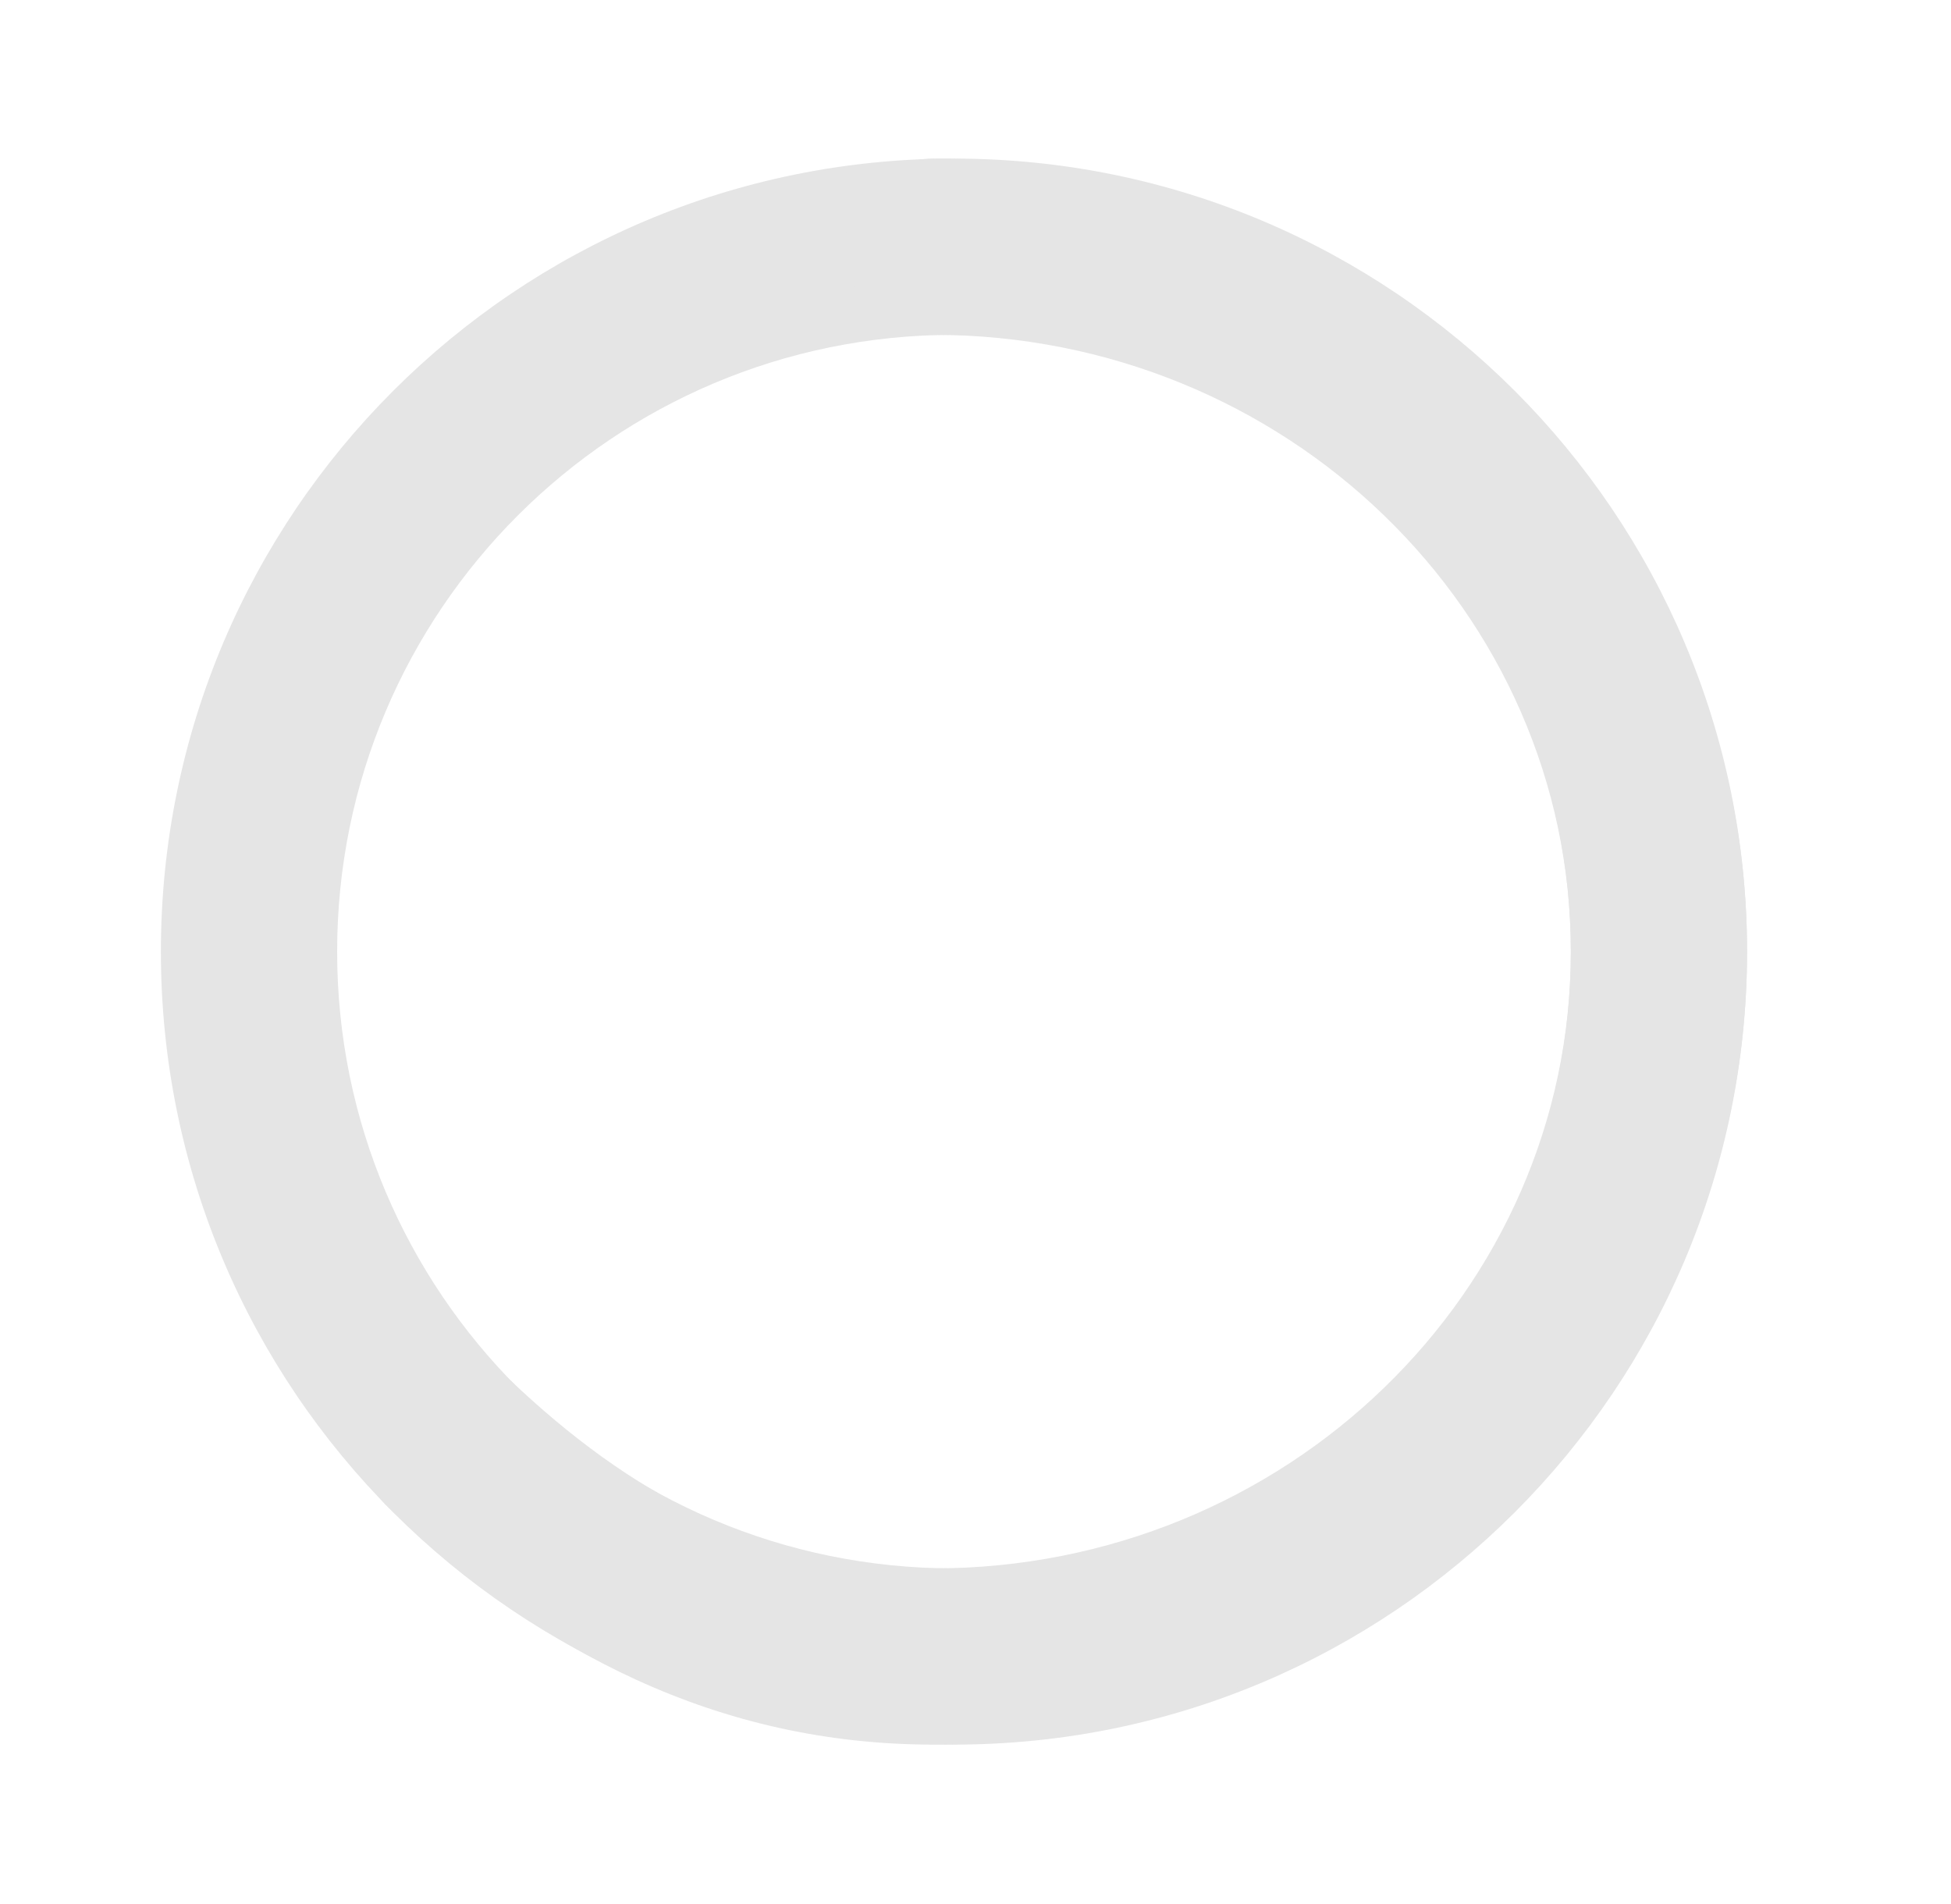
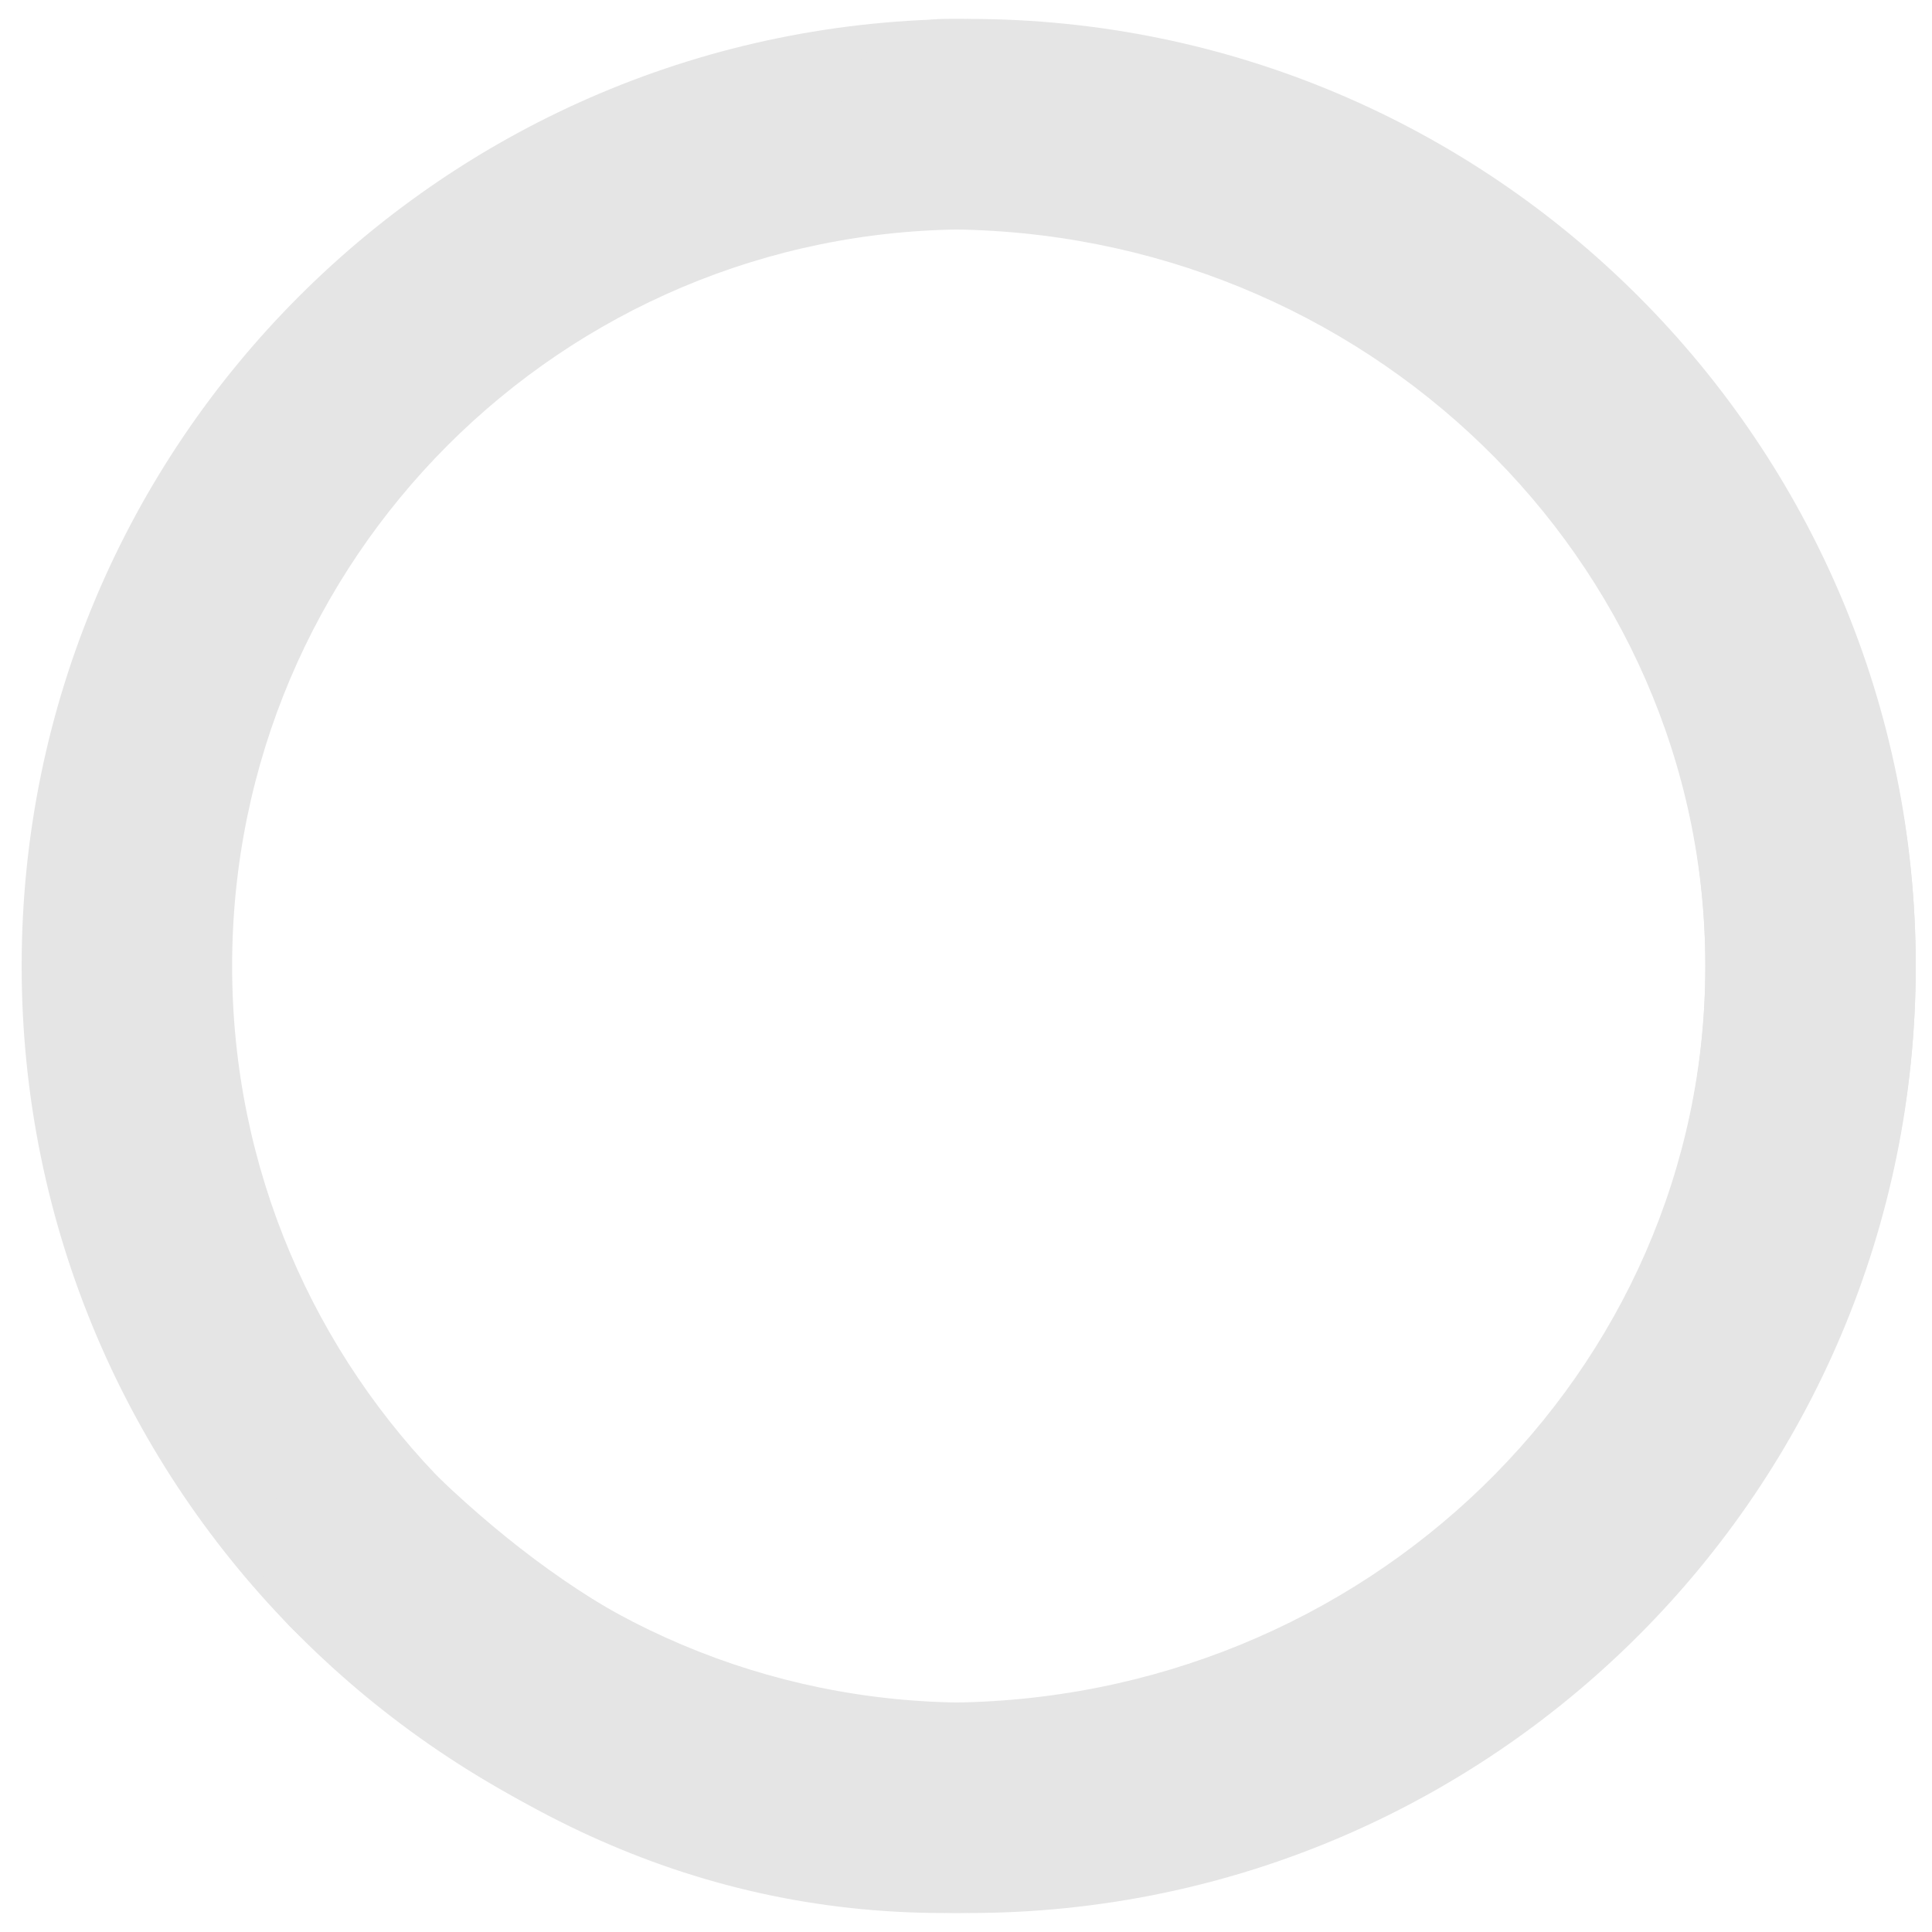
- <svg xmlns="http://www.w3.org/2000/svg" width="41" height="40" viewBox="0 0 41 40">
+ <svg xmlns="http://www.w3.org/2000/svg" width="38" height="38" viewBox="0 0 34 34">
  <g fill="none" fill-rule="evenodd">
    <g fill="#E5E5E5">
      <g>
        <g>
          <g>
            <g>
              <g>
-                 <path d="M16.667 0C7.462 0 0 7.462 0 16.667c0 9.204 7.462 16.666 16.667 16.666 9.204 0 16.666-7.462 16.666-16.666C33.333 7.462 25.871 0 16.667 0zm0 3.704c7.159 0 12.963 5.803 12.963 12.963 0 7.159-5.804 12.963-12.963 12.963-7.16 0-12.963-5.804-12.963-12.963 0-7.16 5.803-12.963 12.963-12.963z" transform="translate(-668 -634) translate(263 290) translate(24 344) translate(355) translate(26.048) translate(3.333 3.333)" />
-                 <path d="M16.233 0c9.433 0 17.1 7.45 17.1 16.667 0 9.217-7.667 16.666-17.1 16.666-4.526 0-8.28-1.96-11.454-4.986-.74-.706-.769-1.878-.063-2.618.705-.74 1.878-.769 2.618-.063 2.49 2.373 5.33 3.964 8.9 3.964 7.41 0 13.396-5.816 13.396-12.963 0-7.147-5.986-12.963-13.397-12.963-1.023 0-1.852-.83-1.852-1.852 0-1.023.83-1.852 1.852-1.852z" transform="translate(-668 -634) translate(263 290) translate(24 344) translate(355) translate(26.048) translate(3.333 3.333)" />
+                 <path d="M16.667 0C7.462 0 0 7.462 0 16.667c0 9.204 7.462 16.666 16.667 16.666 9.204 0 16.666-7.462 16.666-16.666C33.333 7.462 25.871 0 16.667 0zm0 3.704c7.159 0 12.963 5.803 12.963 12.963 0 7.159-5.804 12.963-12.963 12.963-7.16 0-12.963-5.804-12.963-12.963 0-7.16 5.803-12.963 12.963-12.963z" transform="translate(-668 -634) translate(263 290) translate(21 341) translate(355) translate(26.048) translate(3.333 3.333)" />
+                 <path d="M16.233 0c9.433 0 17.1 7.45 17.1 16.667 0 9.217-7.667 16.666-17.1 16.666-4.526 0-8.28-1.96-11.454-4.986-.74-.706-.769-1.878-.063-2.618.705-.74 1.878-.769 2.618-.063 2.49 2.373 5.33 3.964 8.9 3.964 7.41 0 13.396-5.816 13.396-12.963 0-7.147-5.986-12.963-13.397-12.963-1.023 0-1.852-.83-1.852-1.852 0-1.023.83-1.852 1.852-1.852z" transform="translate(-668 -634) translate(263 290) translate(21 341) translate(355) translate(26.048) translate(3.333 3.333)" />
              </g>
            </g>
          </g>
        </g>
      </g>
    </g>
  </g>
</svg>
